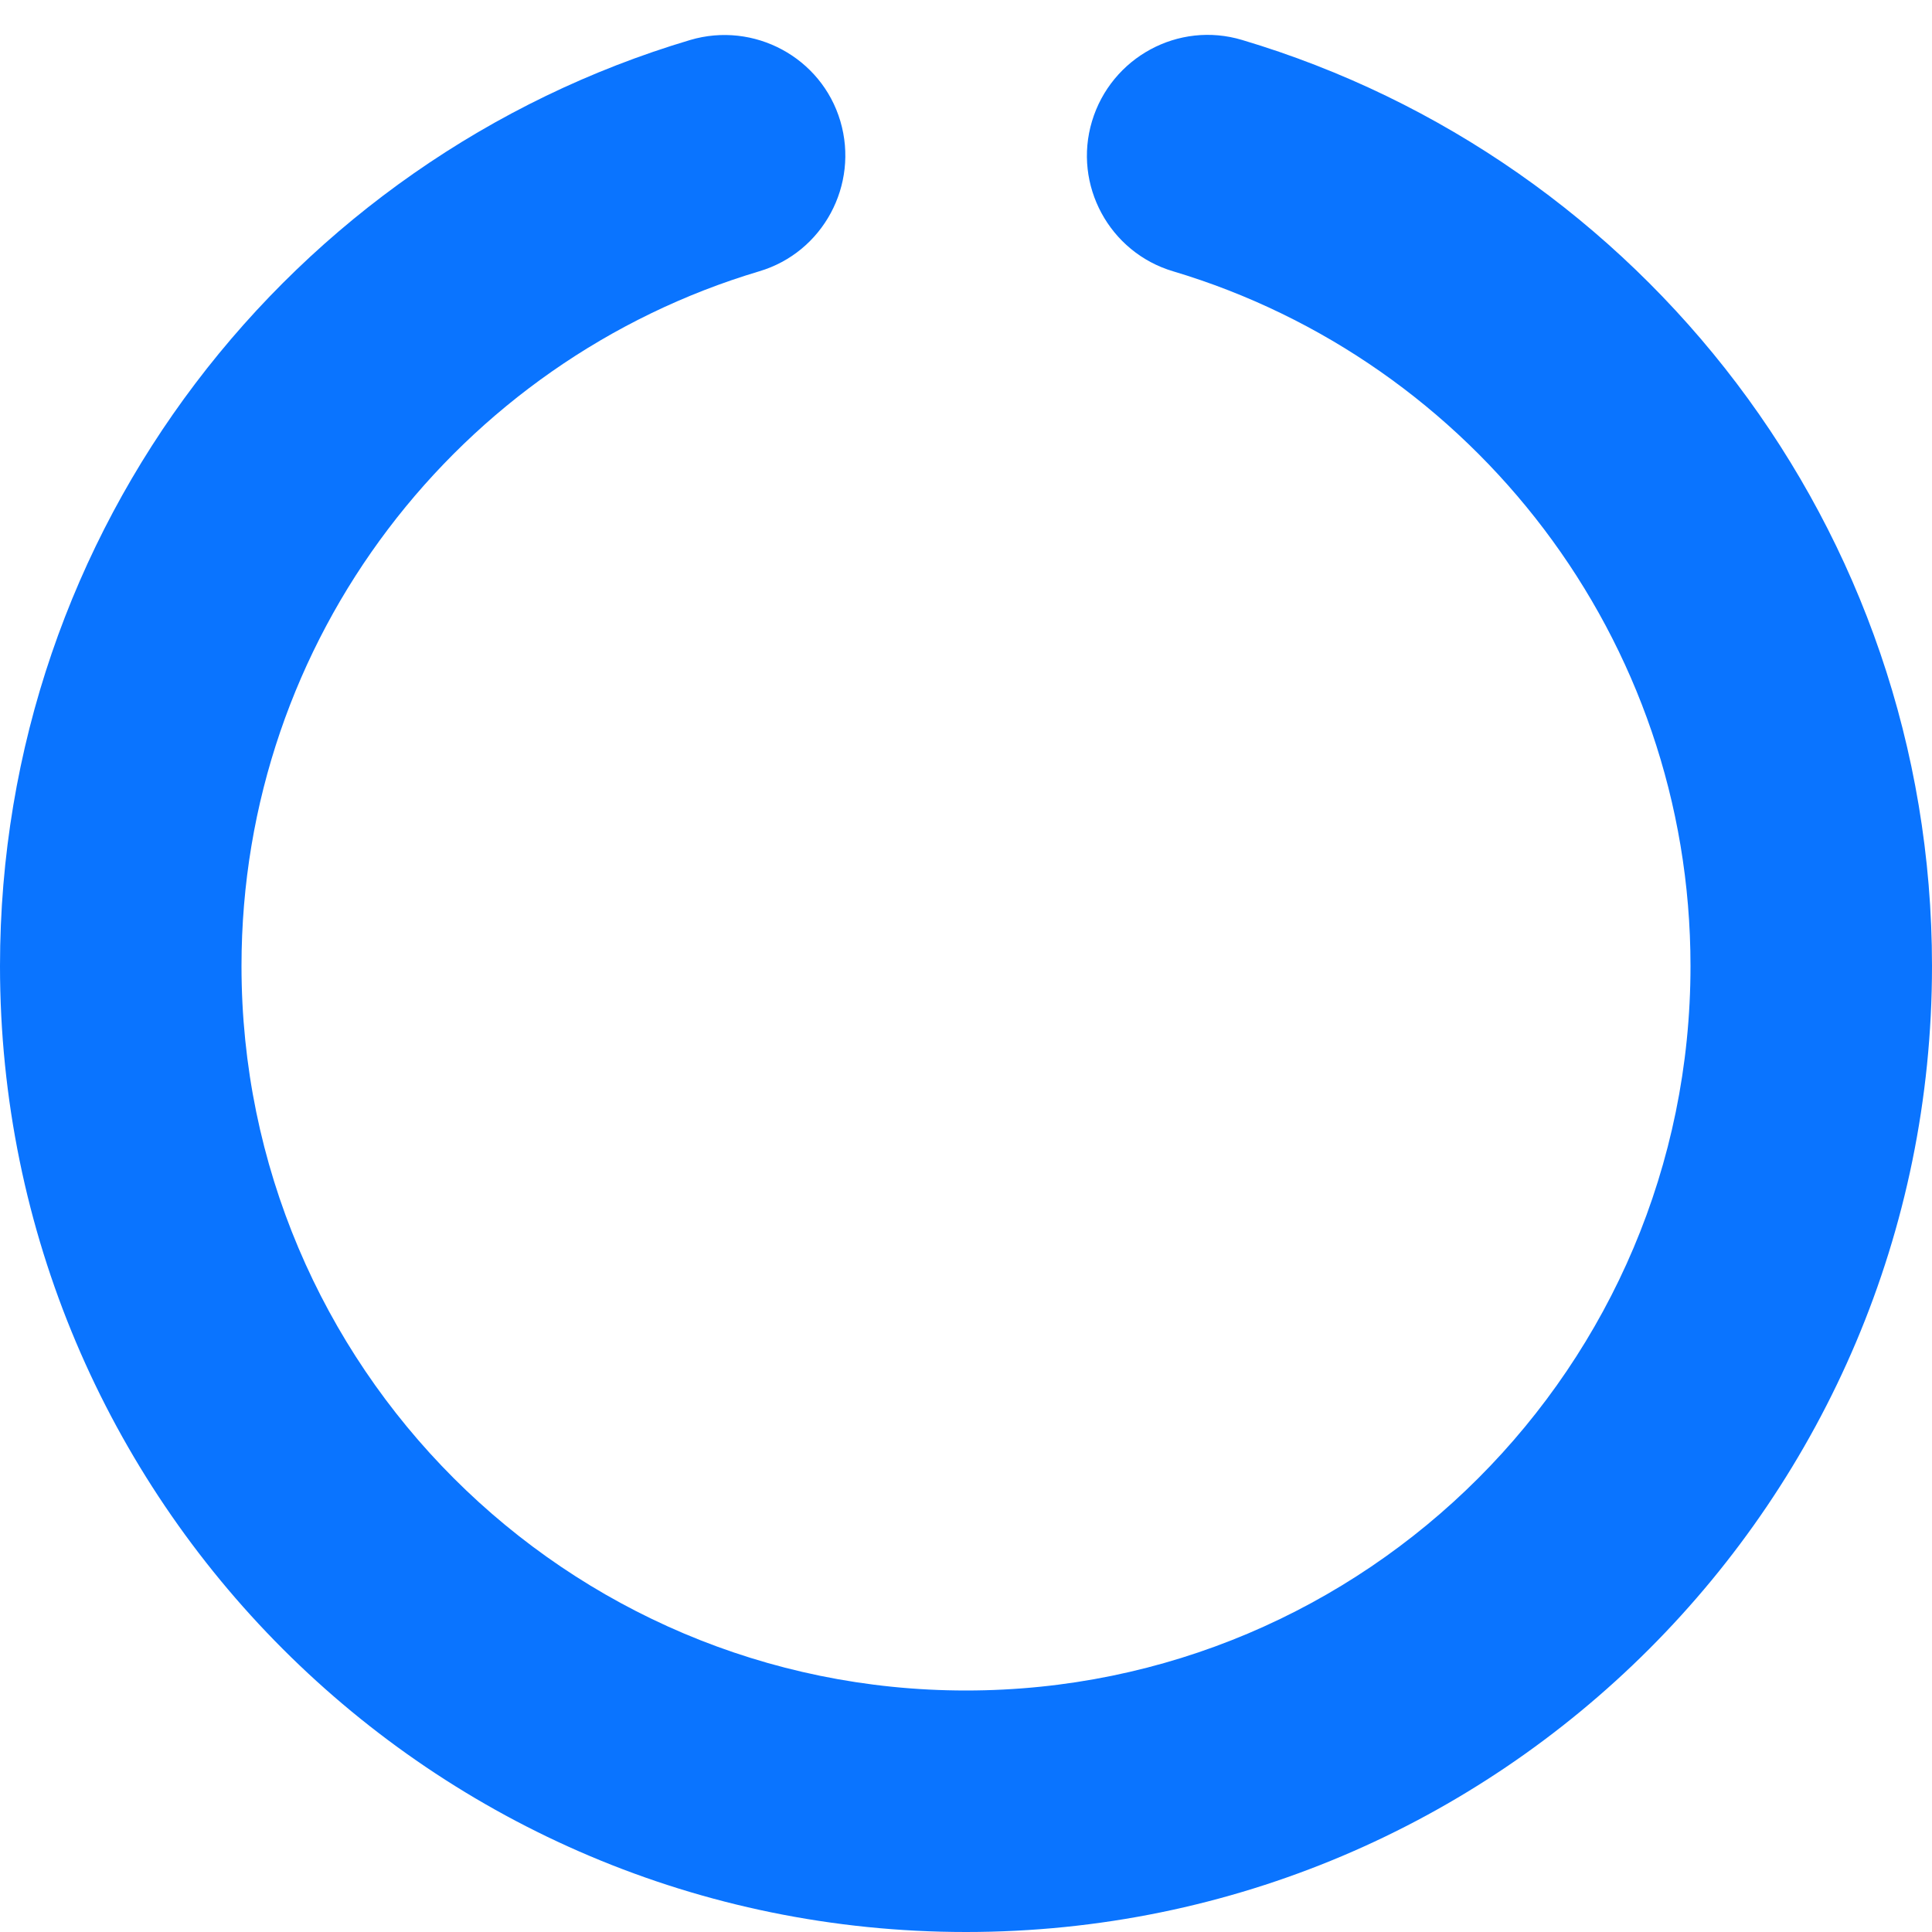
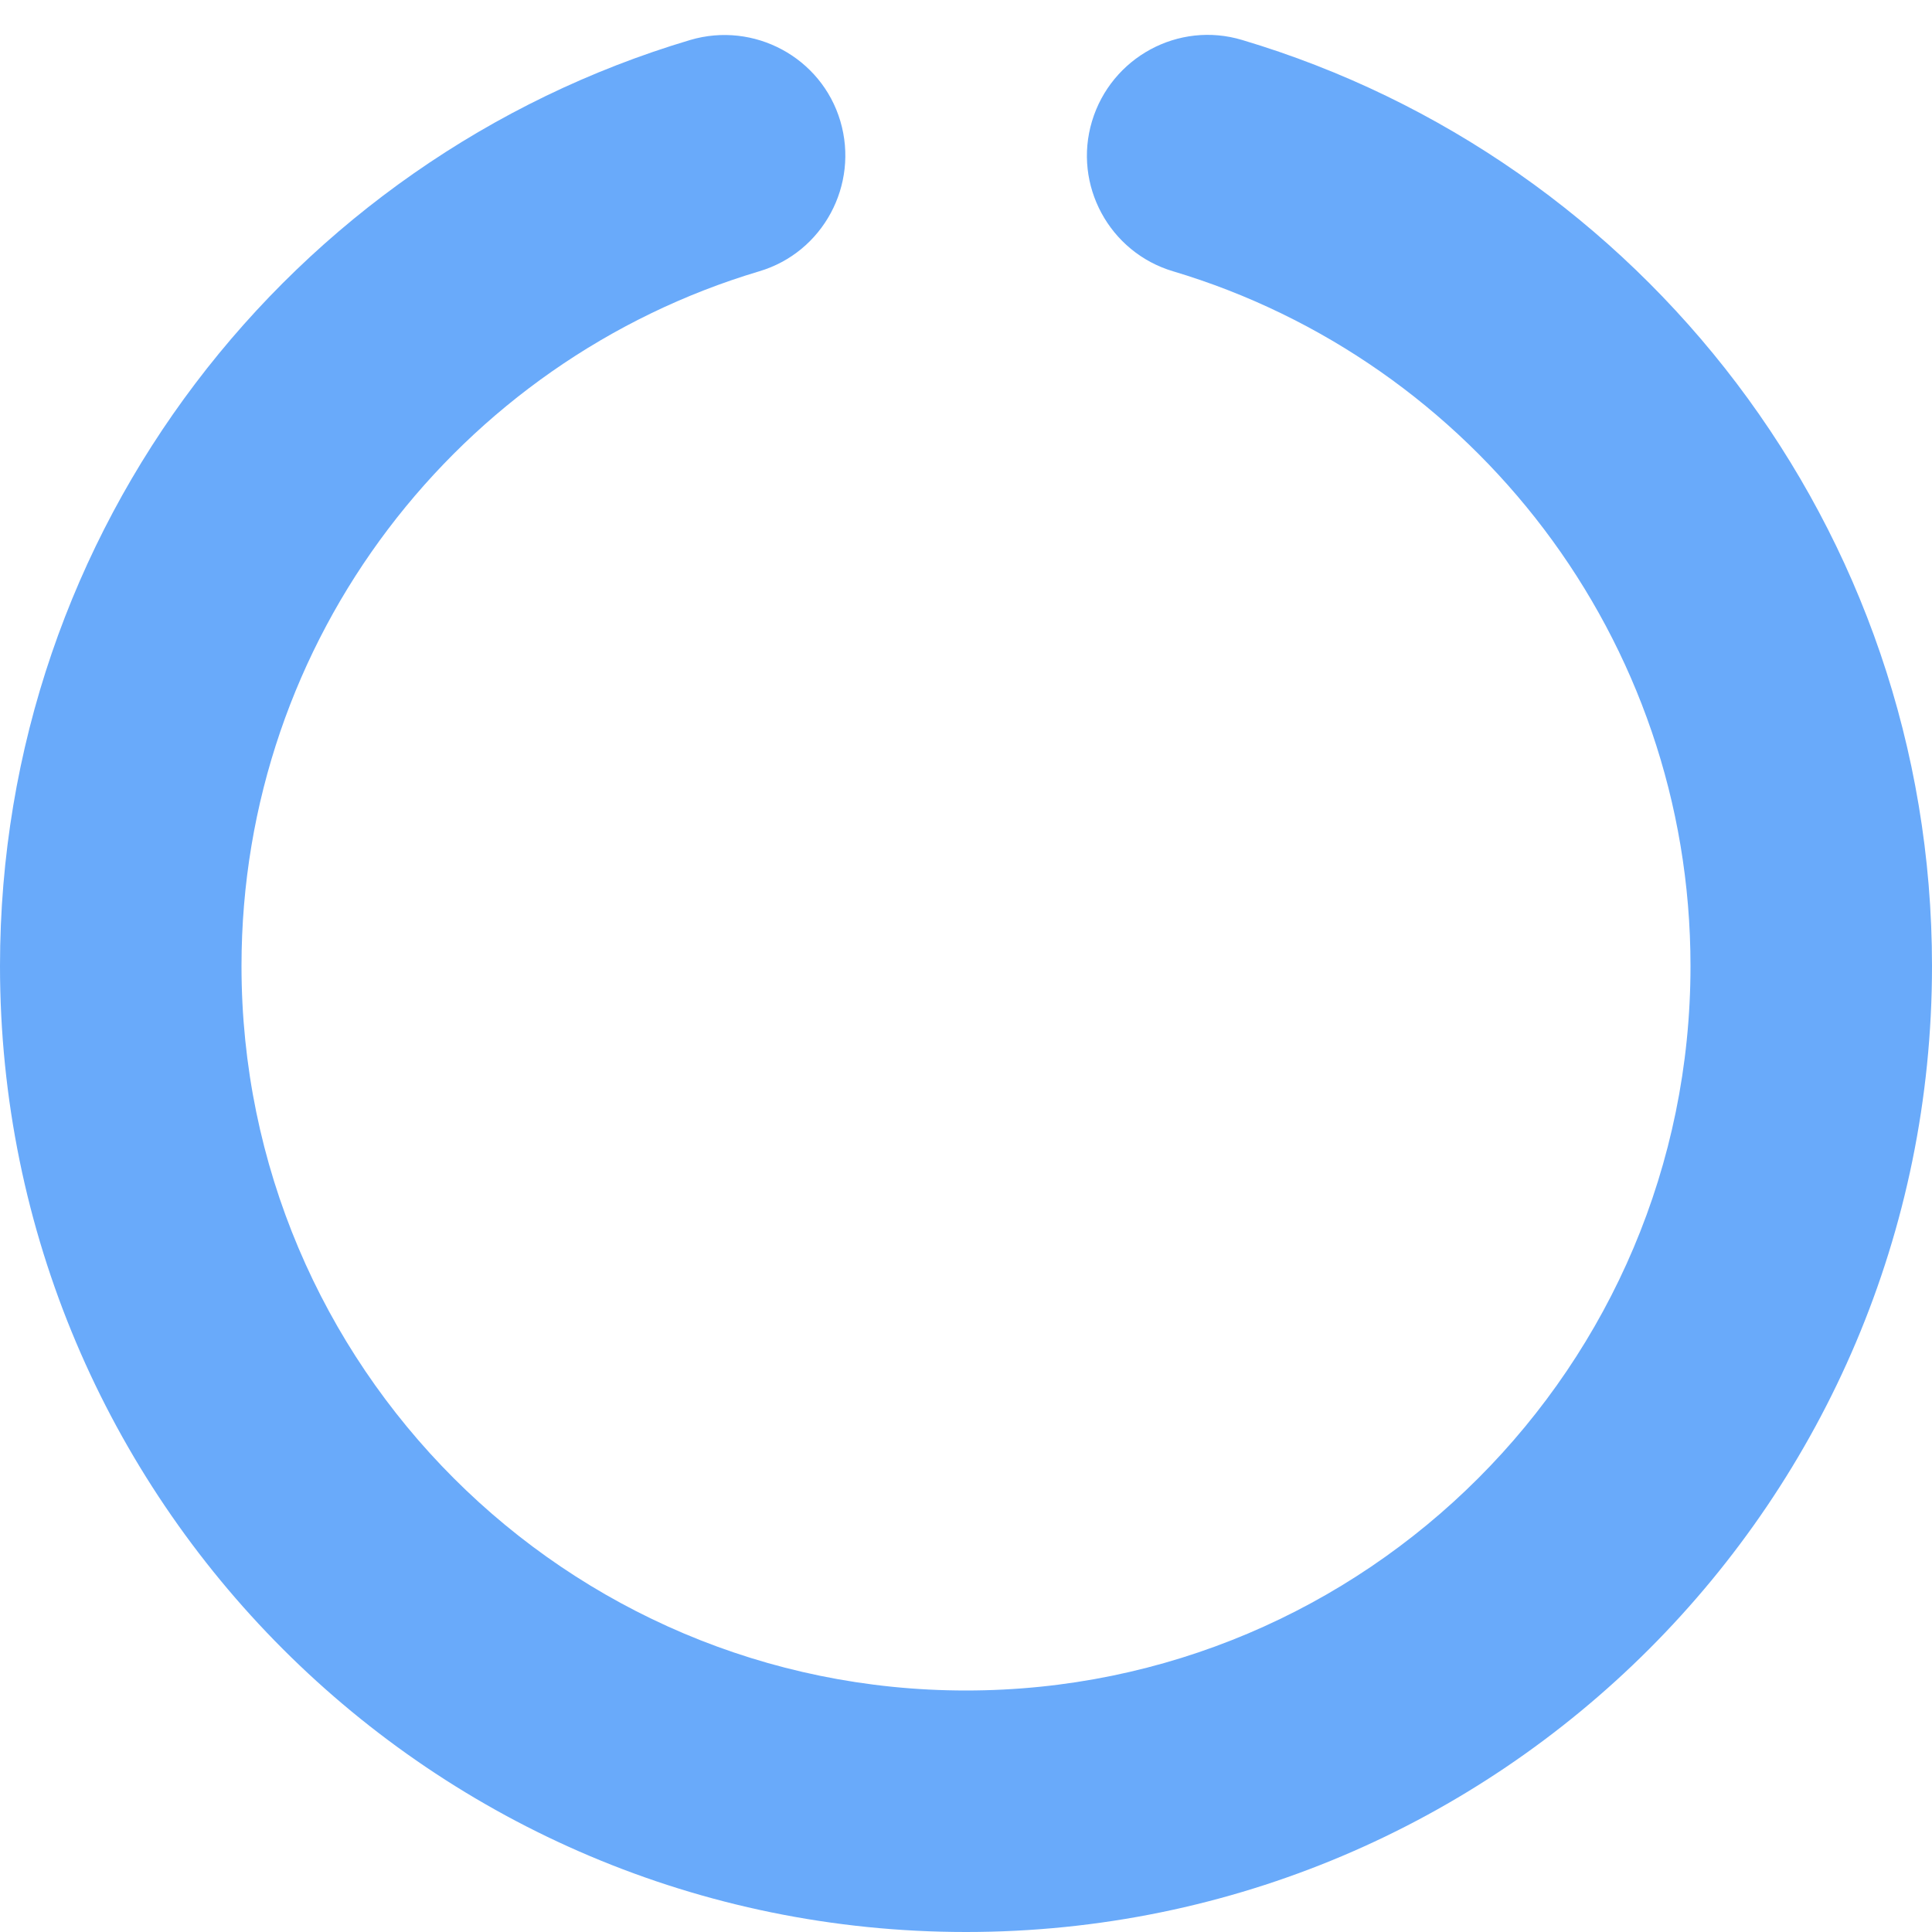
<svg xmlns="http://www.w3.org/2000/svg" height="1.5em" viewBox="0 0 512 512">
-   <style>svg{fill:#0a74ff}</style>
+   <style>svg{fill:#69aafa}</style>
  <path d="M222.7 32.1c5 16.9-4.6 34.8-21.5 39.8C121.8 95.6 64 169.1 64 256c0 106 86 192 192 192s192-86 192-192c0-86.9-57.8-160.4-137.1-184.1c-16.9-5-26.6-22.9-21.5-39.8s22.9-26.6 39.8-21.5C434.9 42.1 512 140 512 256c0 141.4-114.6 256-256 256S0 397.4 0 256C0 140 77.1 42.1 182.9 10.6c16.9-5 34.8 4.6 39.8 21.5z" />
</svg>
